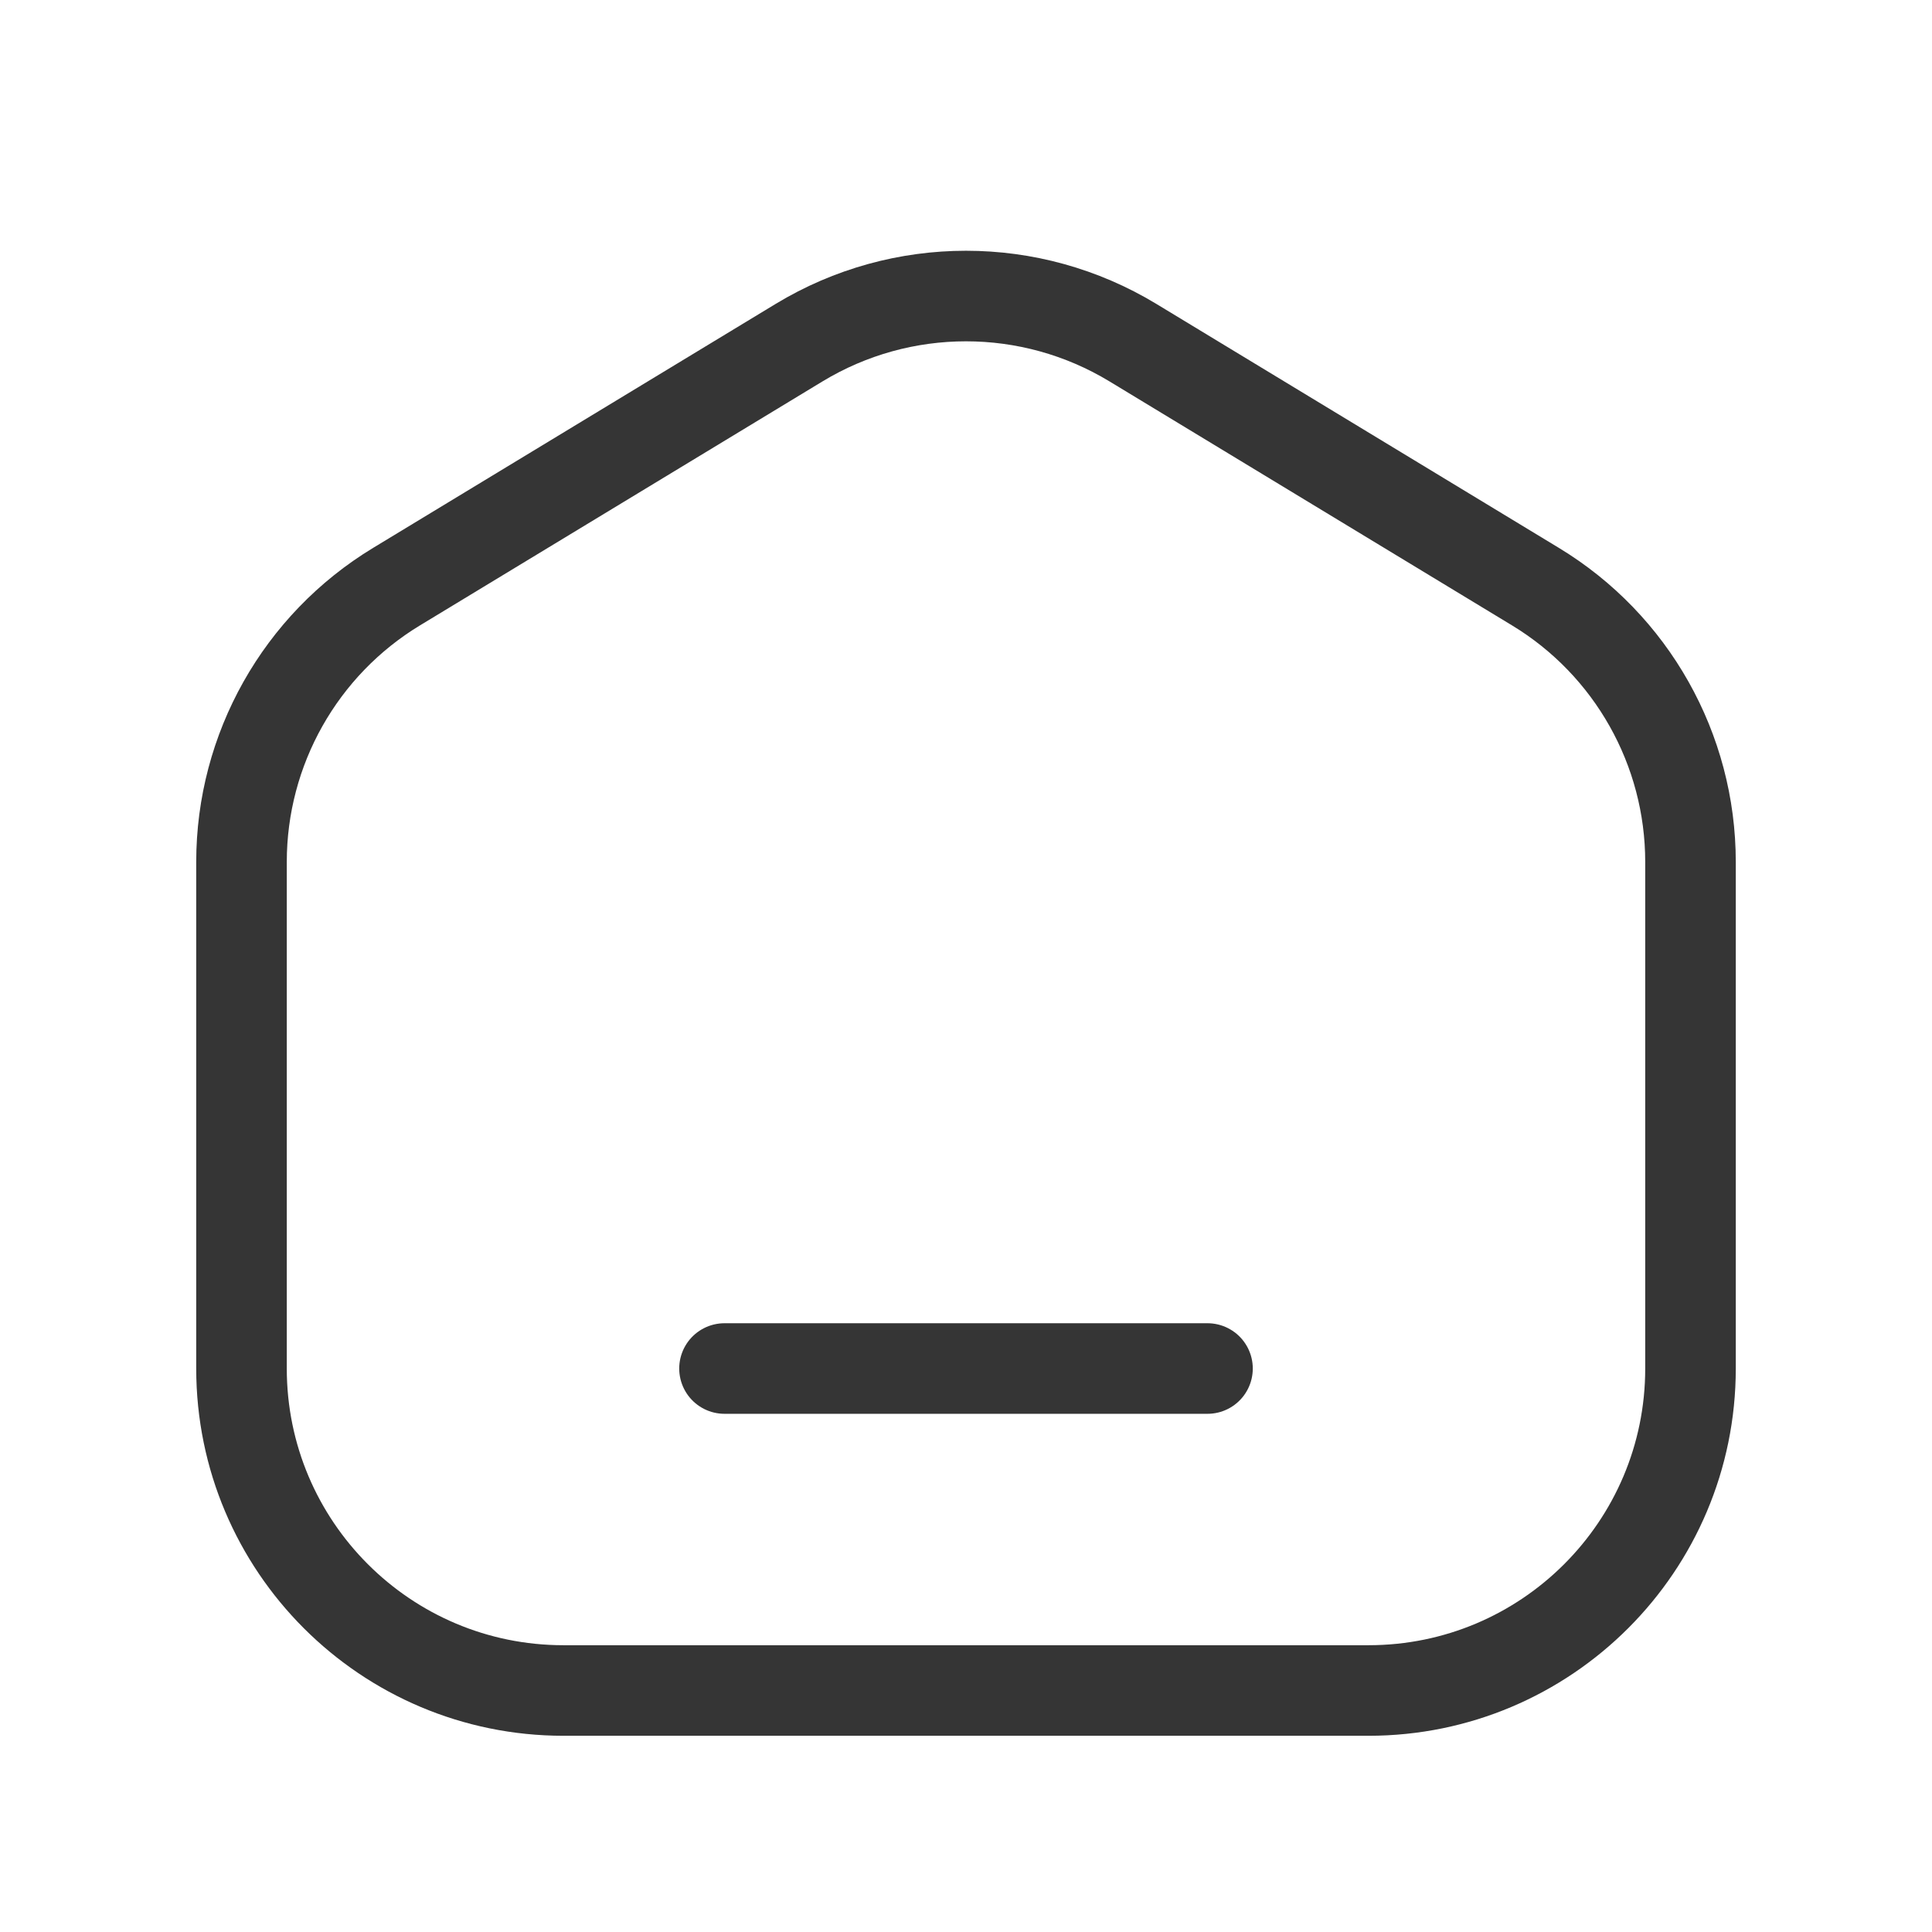
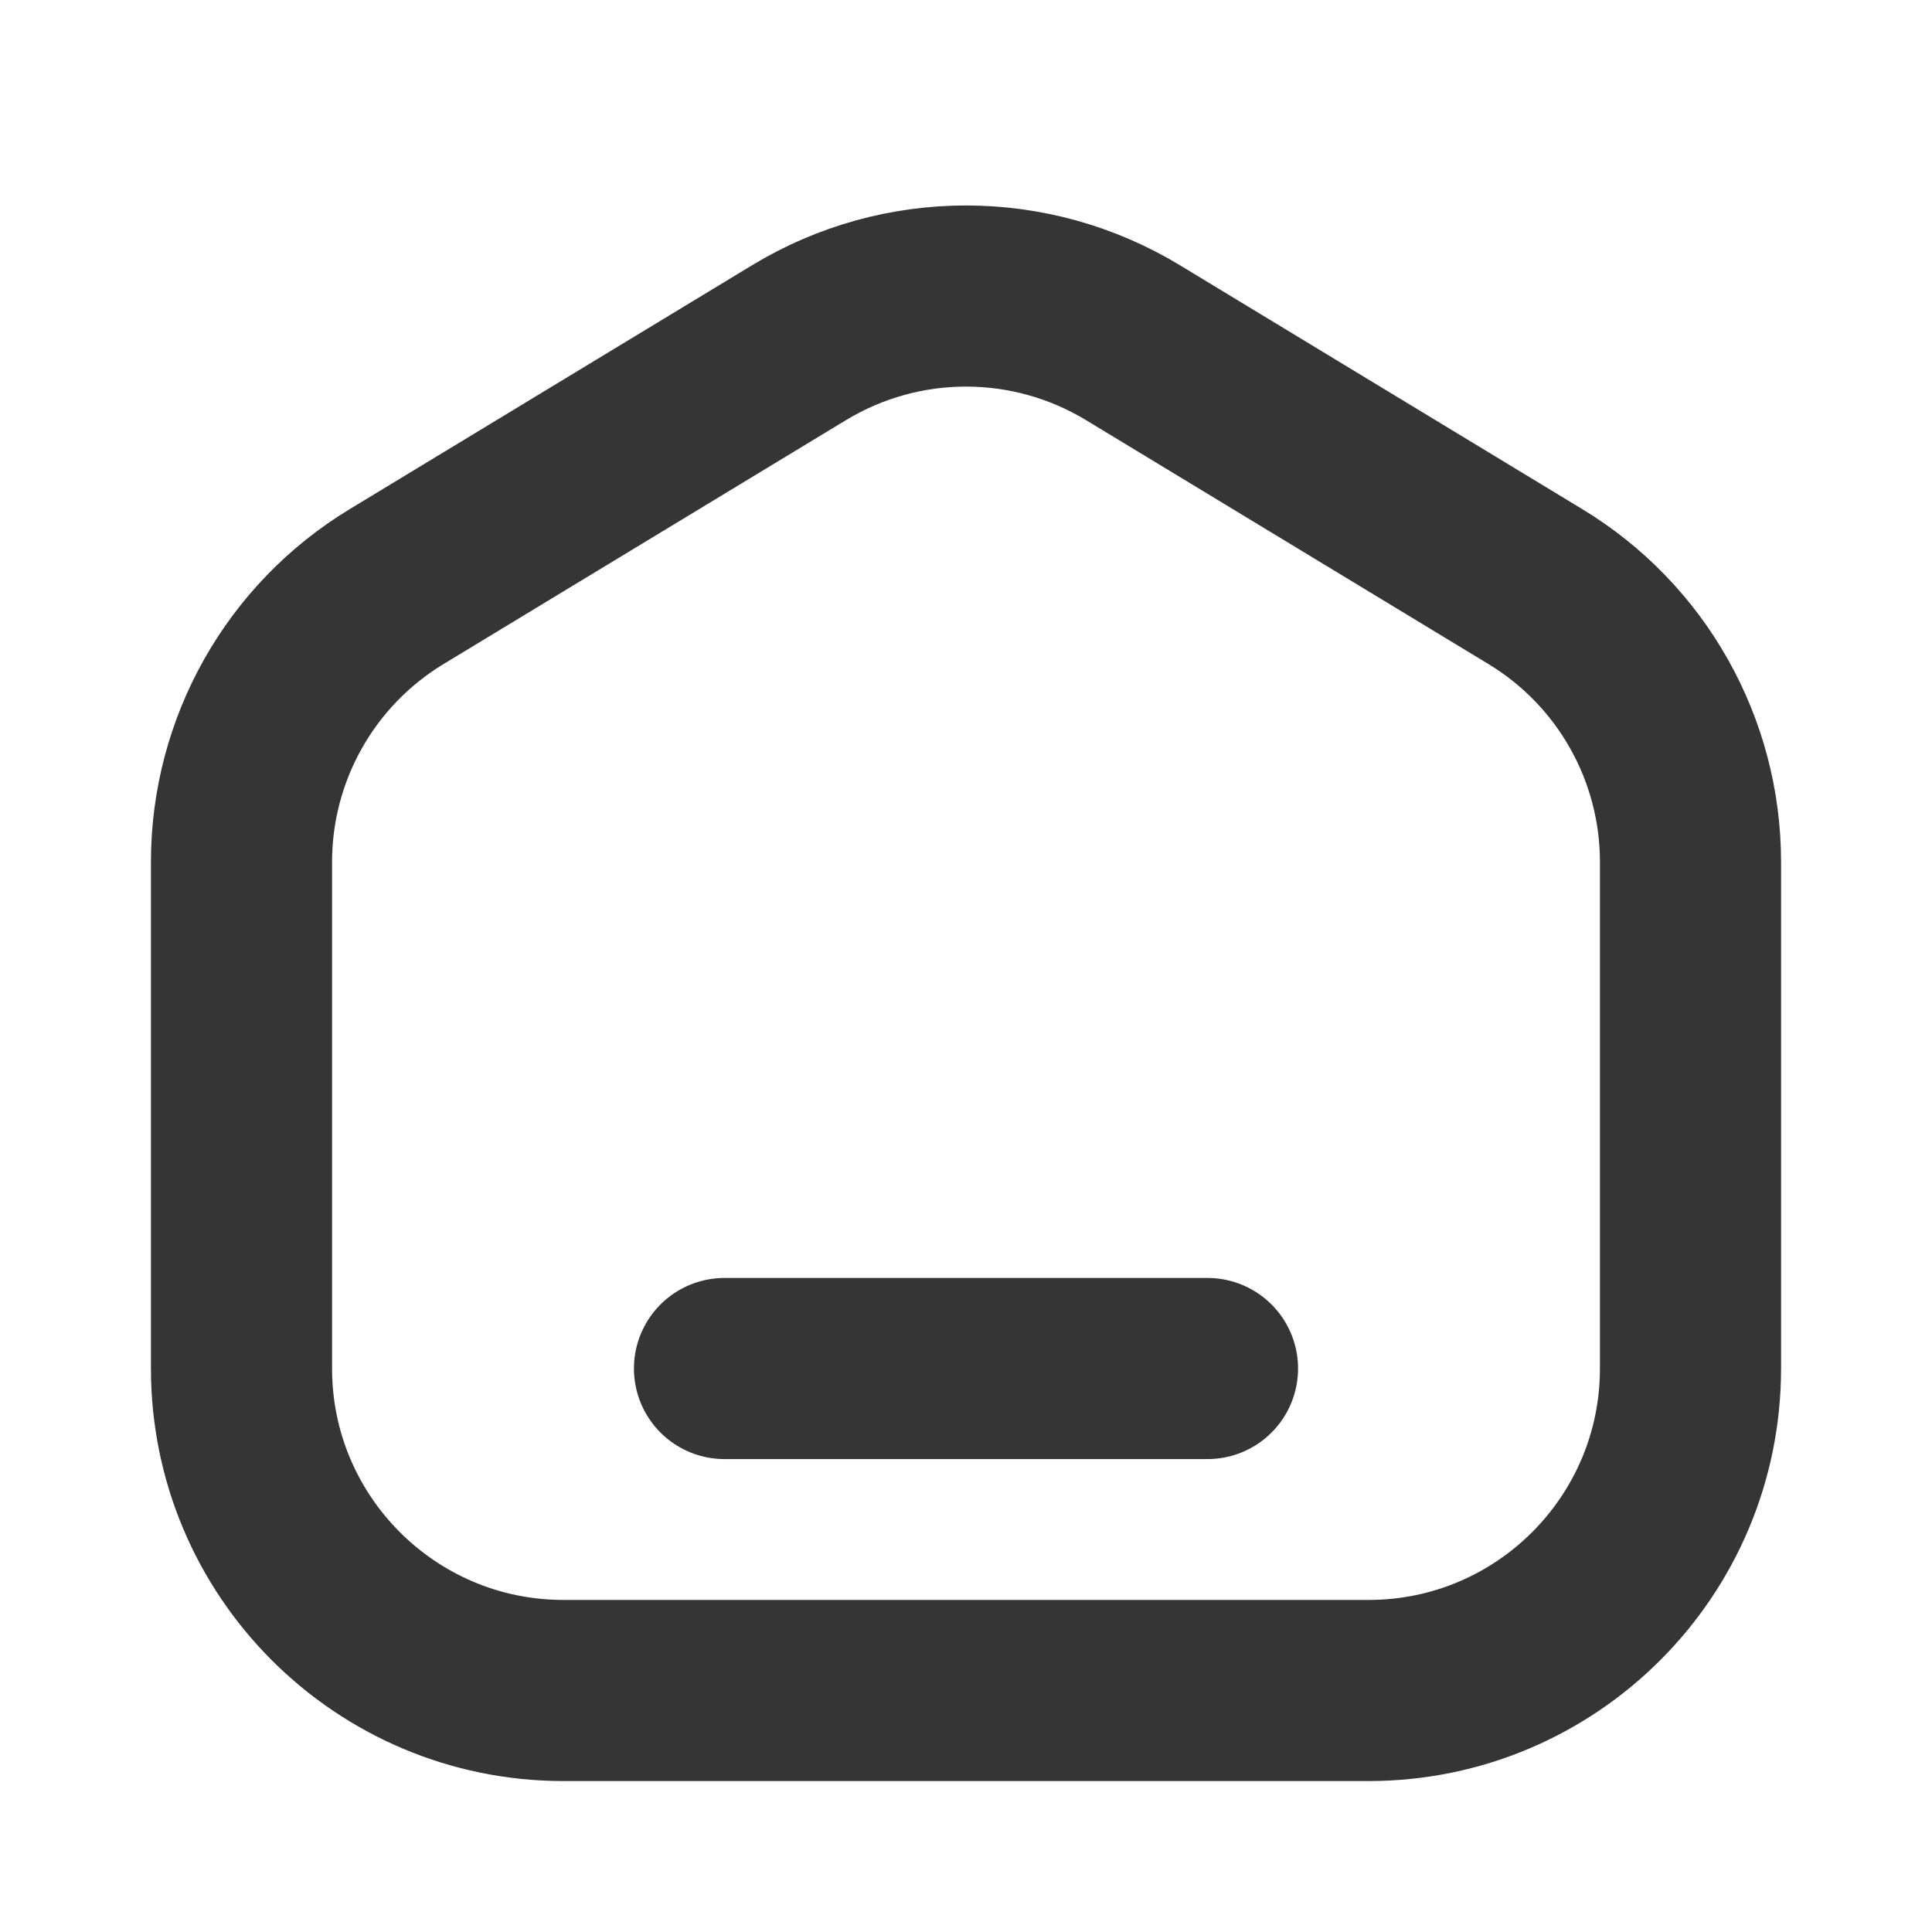
<svg xmlns="http://www.w3.org/2000/svg" width="32" height="32" viewBox="0 0 32 32" fill="none">
-   <path d="M22.667 28H9.333C6.388 28 4 25.612 4 22.667V14.277C4 12.412 4.974 10.682 6.569 9.716L13.236 5.675C14.935 4.646 17.065 4.646 18.764 5.675L25.431 9.716C27.026 10.682 28 12.412 28 14.277V22.667C28 25.612 25.612 28 22.667 28Z" stroke="#353535" stroke-width="1.5" stroke-linecap="round" stroke-linejoin="round" />
-   <path d="M12 22.667H20" stroke="#353535" stroke-width="1.5" stroke-linecap="round" stroke-linejoin="round" />
+   <path d="M22.667 28H9.333C6.388 28 4 25.612 4 22.667V14.277C4 12.412 4.974 10.682 6.569 9.716L13.236 5.675C14.935 4.646 17.065 4.646 18.764 5.675L25.431 9.716C27.026 10.682 28 12.412 28 14.277V22.667C28 25.612 25.612 28 22.667 28Z" stroke="#353535" stroke-width="3" stroke-linecap="round" stroke-linejoin="round" />
+   <path d="M12 22.667H20" stroke="#353535" stroke-width="3" stroke-linecap="round" stroke-linejoin="round" />
</svg>
